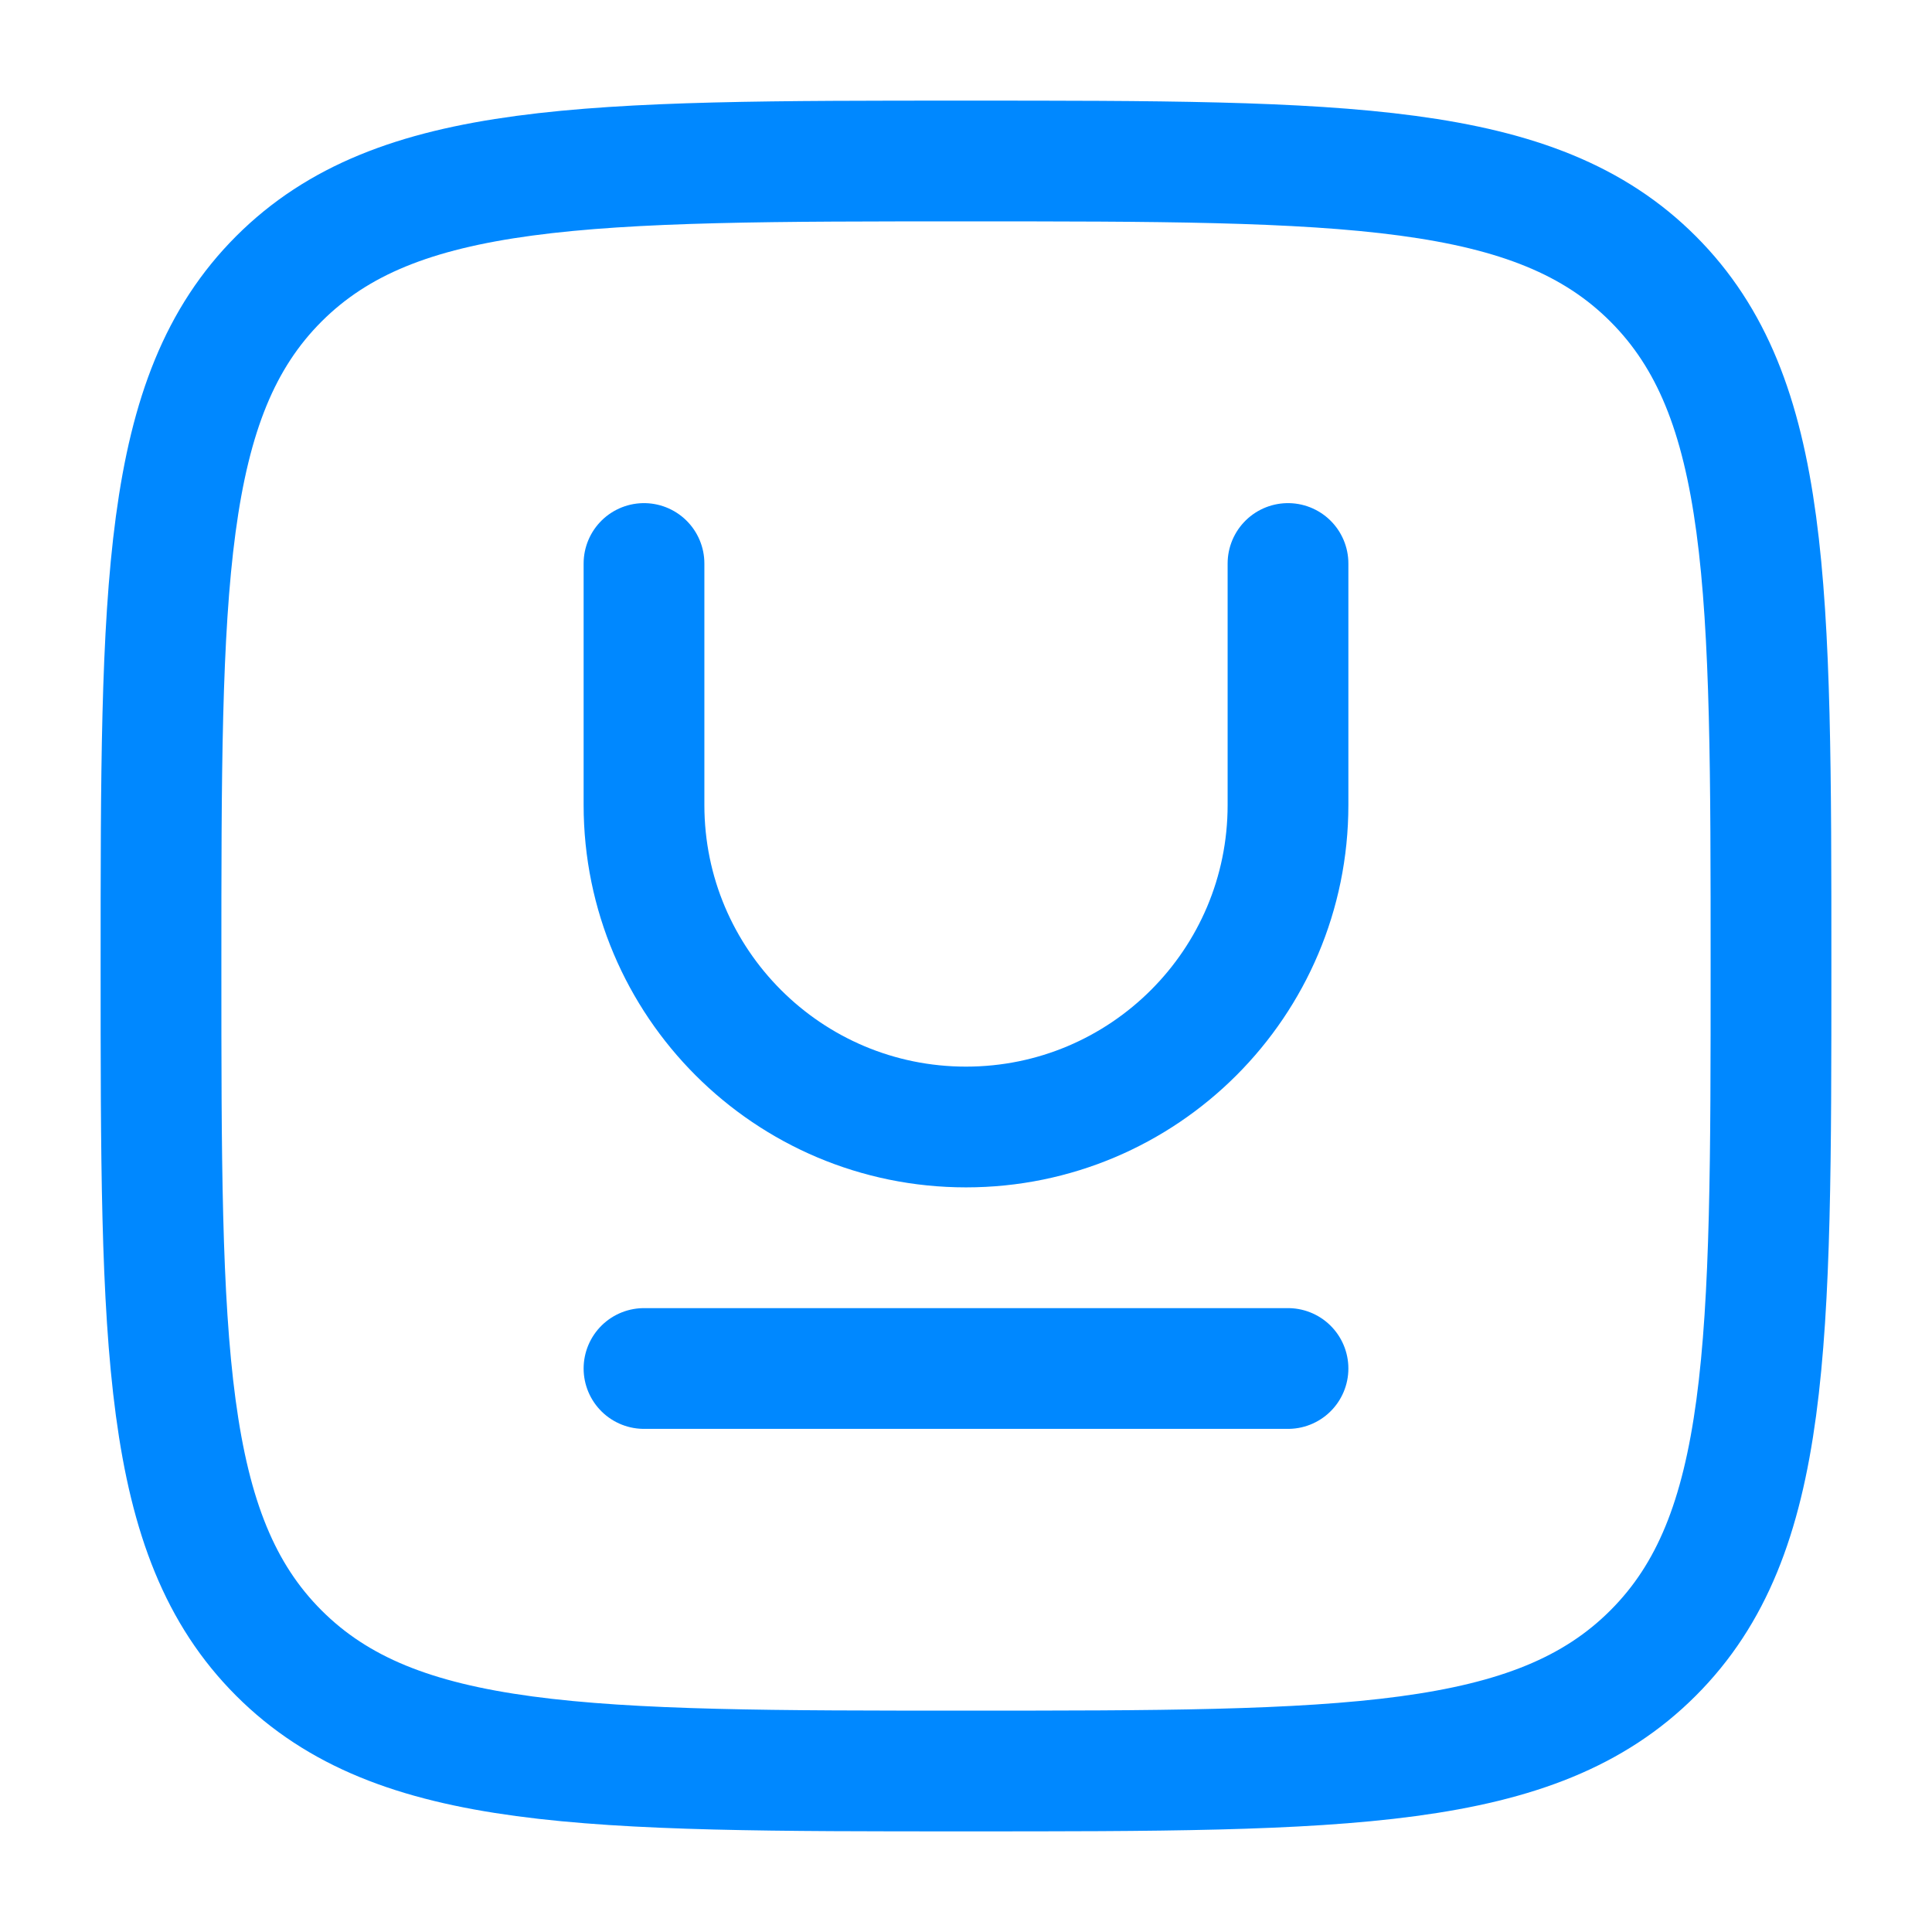
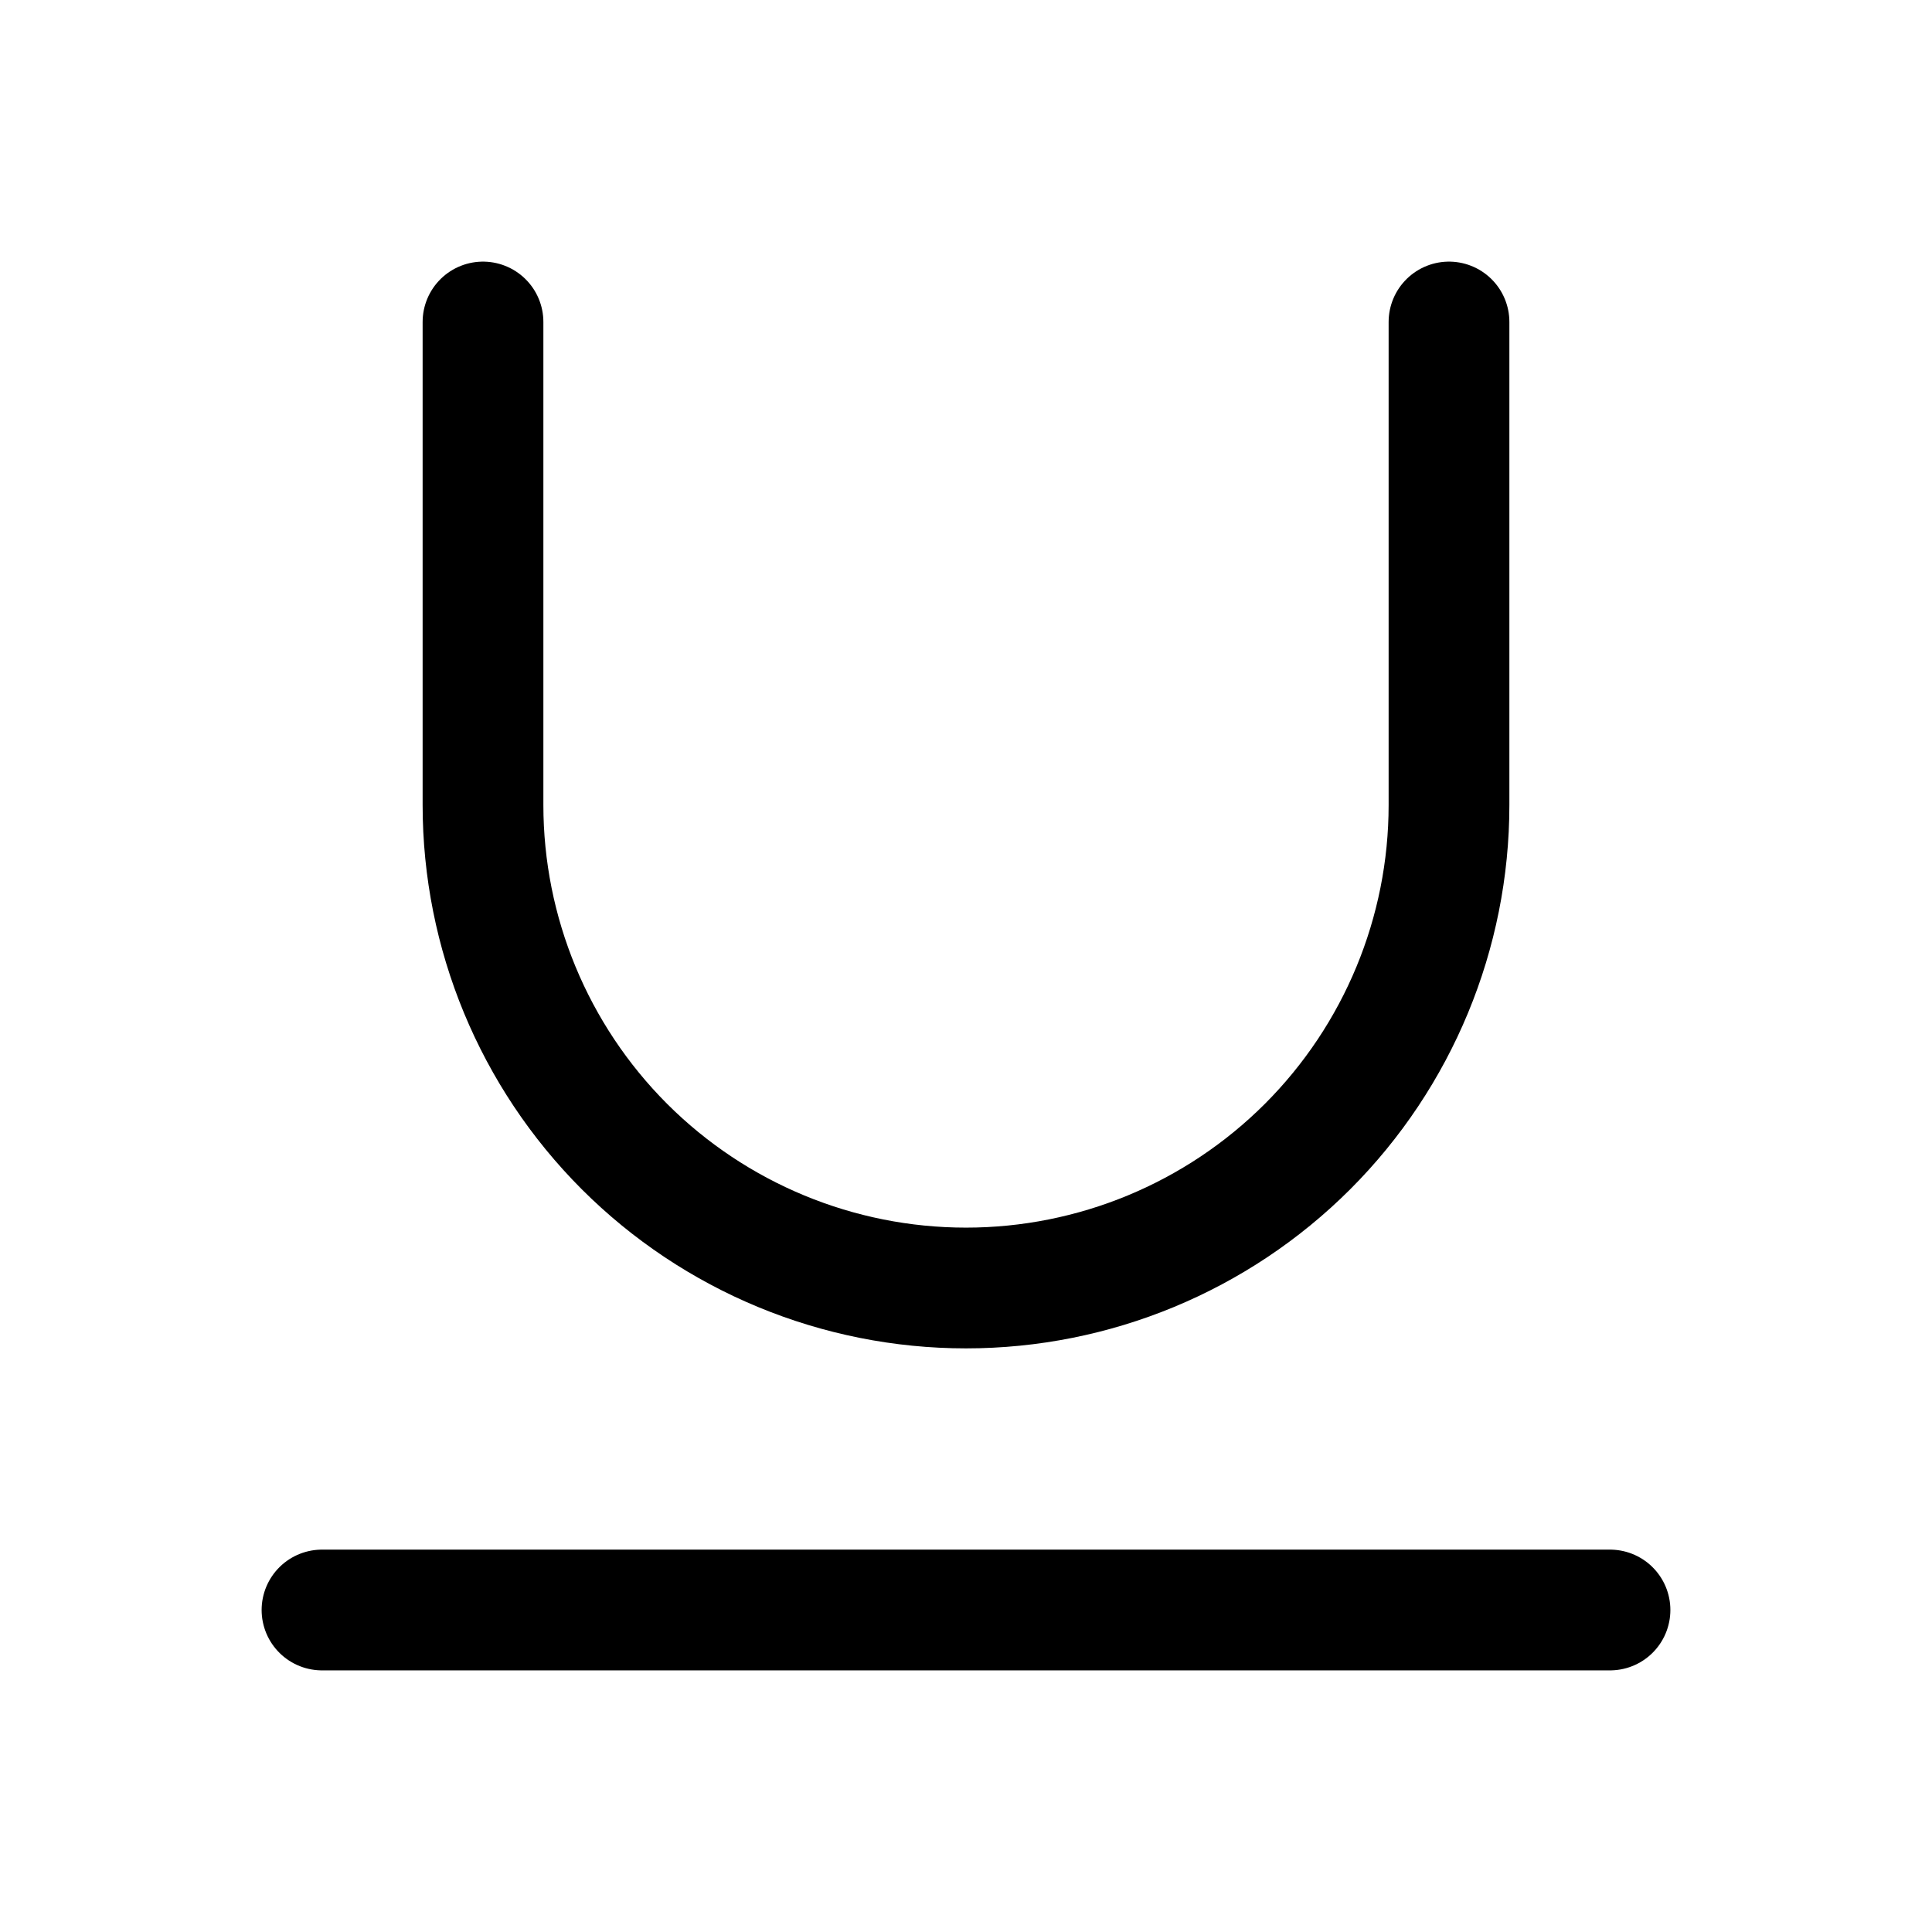
<svg xmlns="http://www.w3.org/2000/svg" width="24" height="24" viewBox="0 0 24 24" fill="none">
-   <path d="M2 12C2 7.286 2 4.929 3.464 3.464C4.929 2 7.286 2 12 2C16.714 2 19.071 2 20.535 3.464C22 4.929 22 7.286 22 12C22 16.714 22 19.071 20.535 20.535C19.071 22 16.714 22 12 22C7.286 22 4.929 22 3.464 20.535C2 19.071 2 16.714 2 12Z" stroke="#0088FF" stroke-width="1.5" />
-   <path d="M8 17H16" stroke="#0088FF" stroke-width="1.5" stroke-linecap="round" stroke-linejoin="round" />
-   <path d="M8 7V10C8 12.209 9.791 14 12 14C14.209 14 16 12.209 16 10V7" stroke="#0088FF" stroke-width="1.5" stroke-linecap="round" stroke-linejoin="round" />
+   <path d="M6 4V10C6 11.591 6.632 13.117 7.757 14.243C8.883 15.368 10.409 16 12 16C13.591 16 15.117 15.368 16.243 14.243C17.368 13.117 18 11.591 18 10V4" stroke="currentColor" stroke-width="1.5" stroke-linecap="round" stroke-linejoin="round" />
+   <path d="M4 20H20" stroke="currentColor" stroke-width="1.5" stroke-linecap="round" stroke-linejoin="round" />
</svg>
